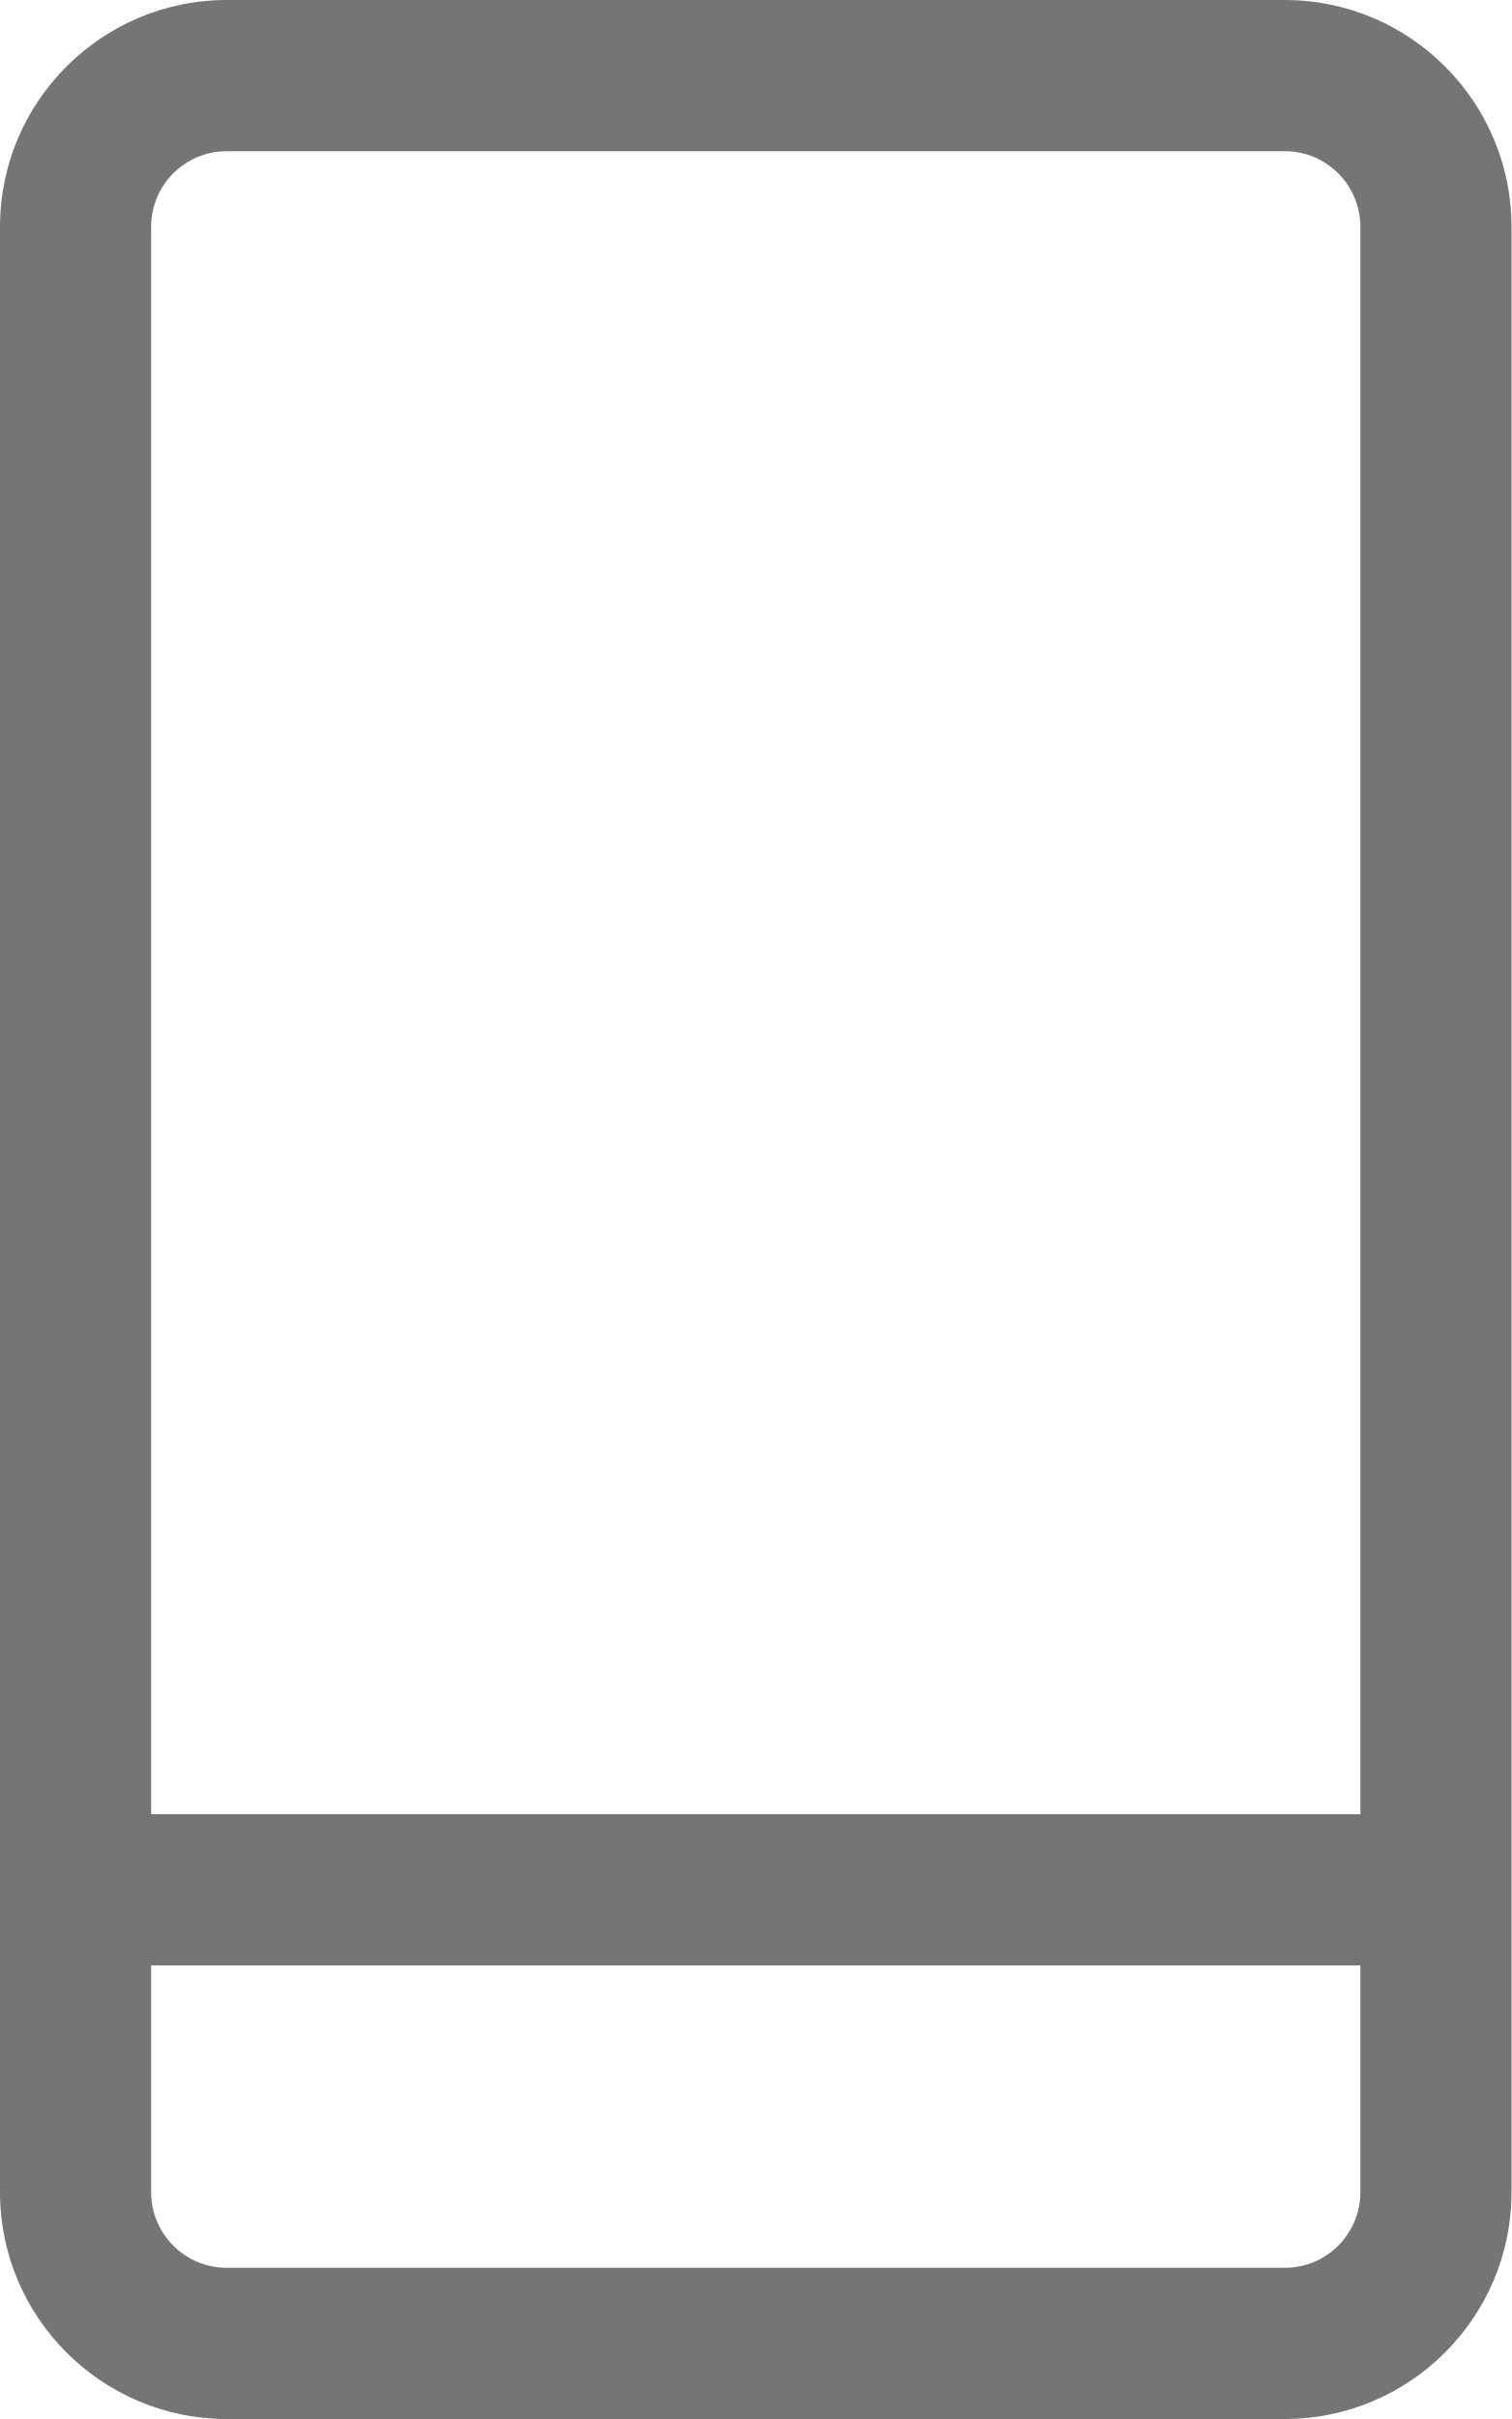
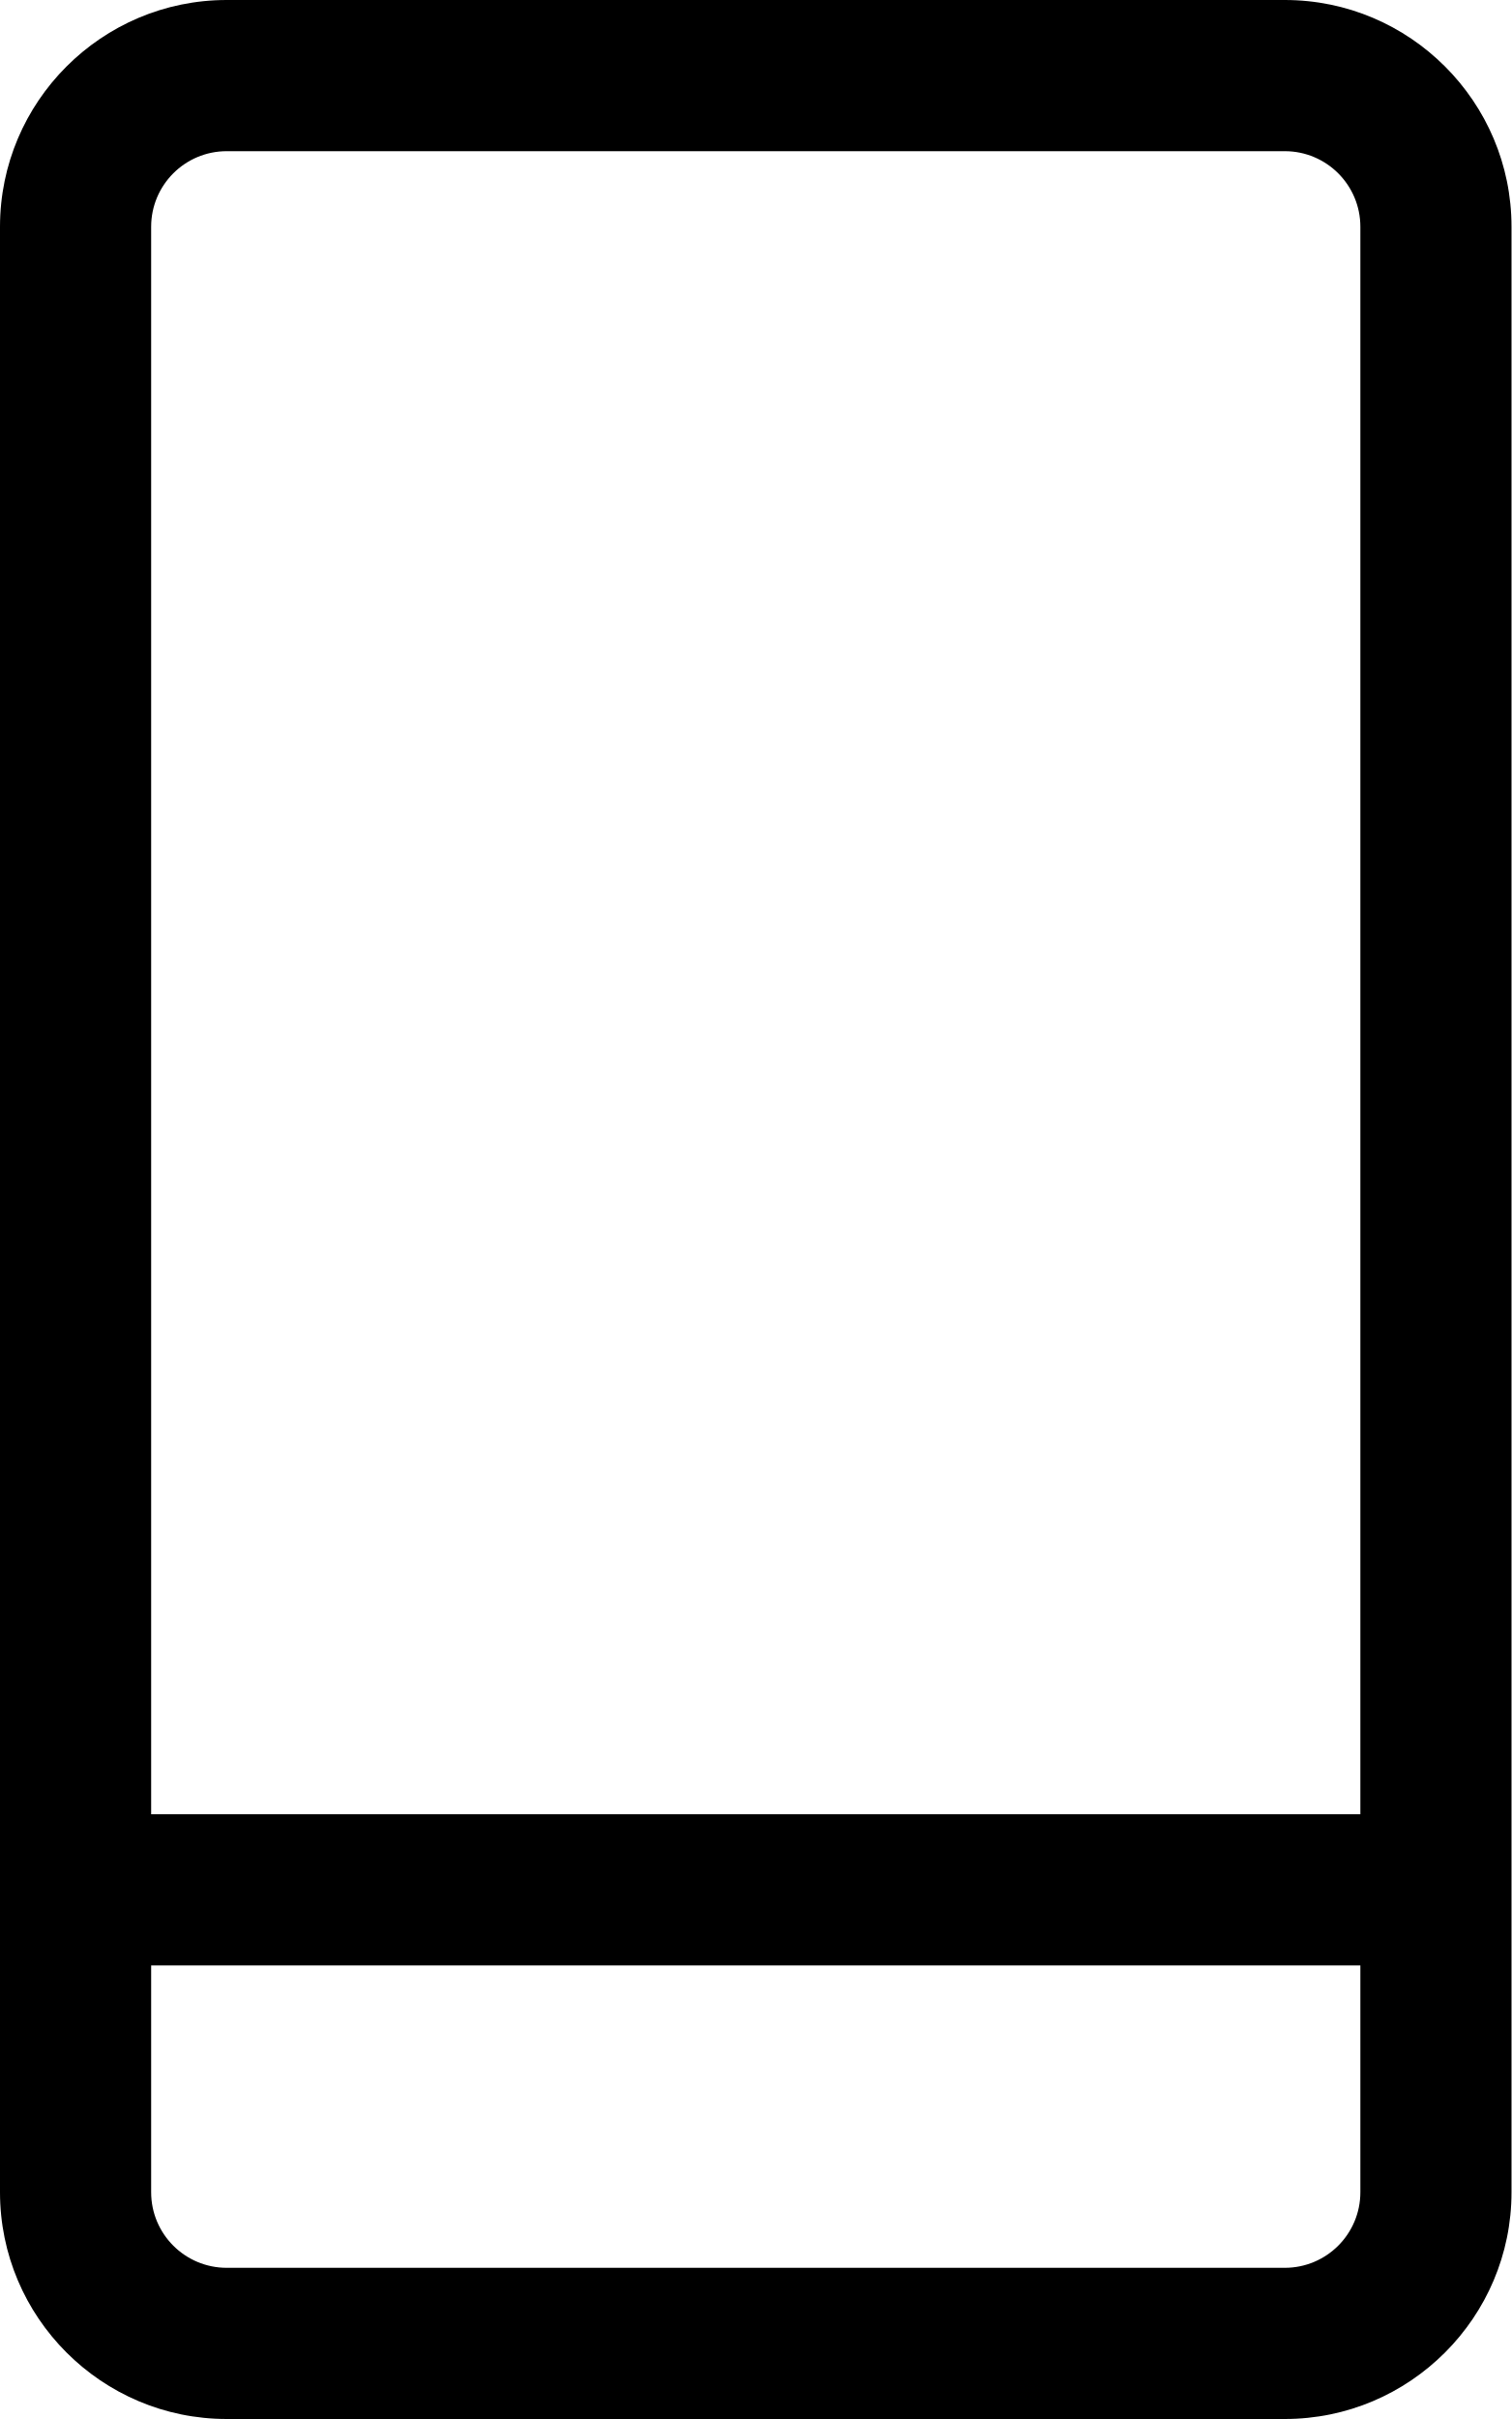
- <svg xmlns="http://www.w3.org/2000/svg" fill="none">
-   <path d="M8.5 0h-7C.673 0 0 .673 0 1.5v13c0 .827.673 1.5 1.5 1.5h7c.827 0 1.5-.673 1.5-1.5v-13C10 .673 9.327 0 8.5 0Zm-7 1h7a.5.5 0 0 1 .5.5V12H1V1.5a.5.5 0 0 1 .5-.5Zm7 14h-7a.5.5 0 0 1-.5-.5V13h8v1.5a.5.5 0 0 1-.5.5Z" fill="#757575" />
+ <svg xmlns="http://www.w3.org/2000/svg" fill="">
+   <path d="M8.5 0h-7C.673 0 0 .673 0 1.5v13c0 .827.673 1.5 1.5 1.5h7c.827 0 1.5-.673 1.5-1.5v-13C10 .673 9.327 0 8.5 0Zm-7 1h7a.5.5 0 0 1 .5.5V12H1V1.5a.5.5 0 0 1 .5-.5Zm7 14h-7a.5.5 0 0 1-.5-.5V13h8v1.5a.5.5 0 0 1-.5.5Z" fill="" />
</svg>
